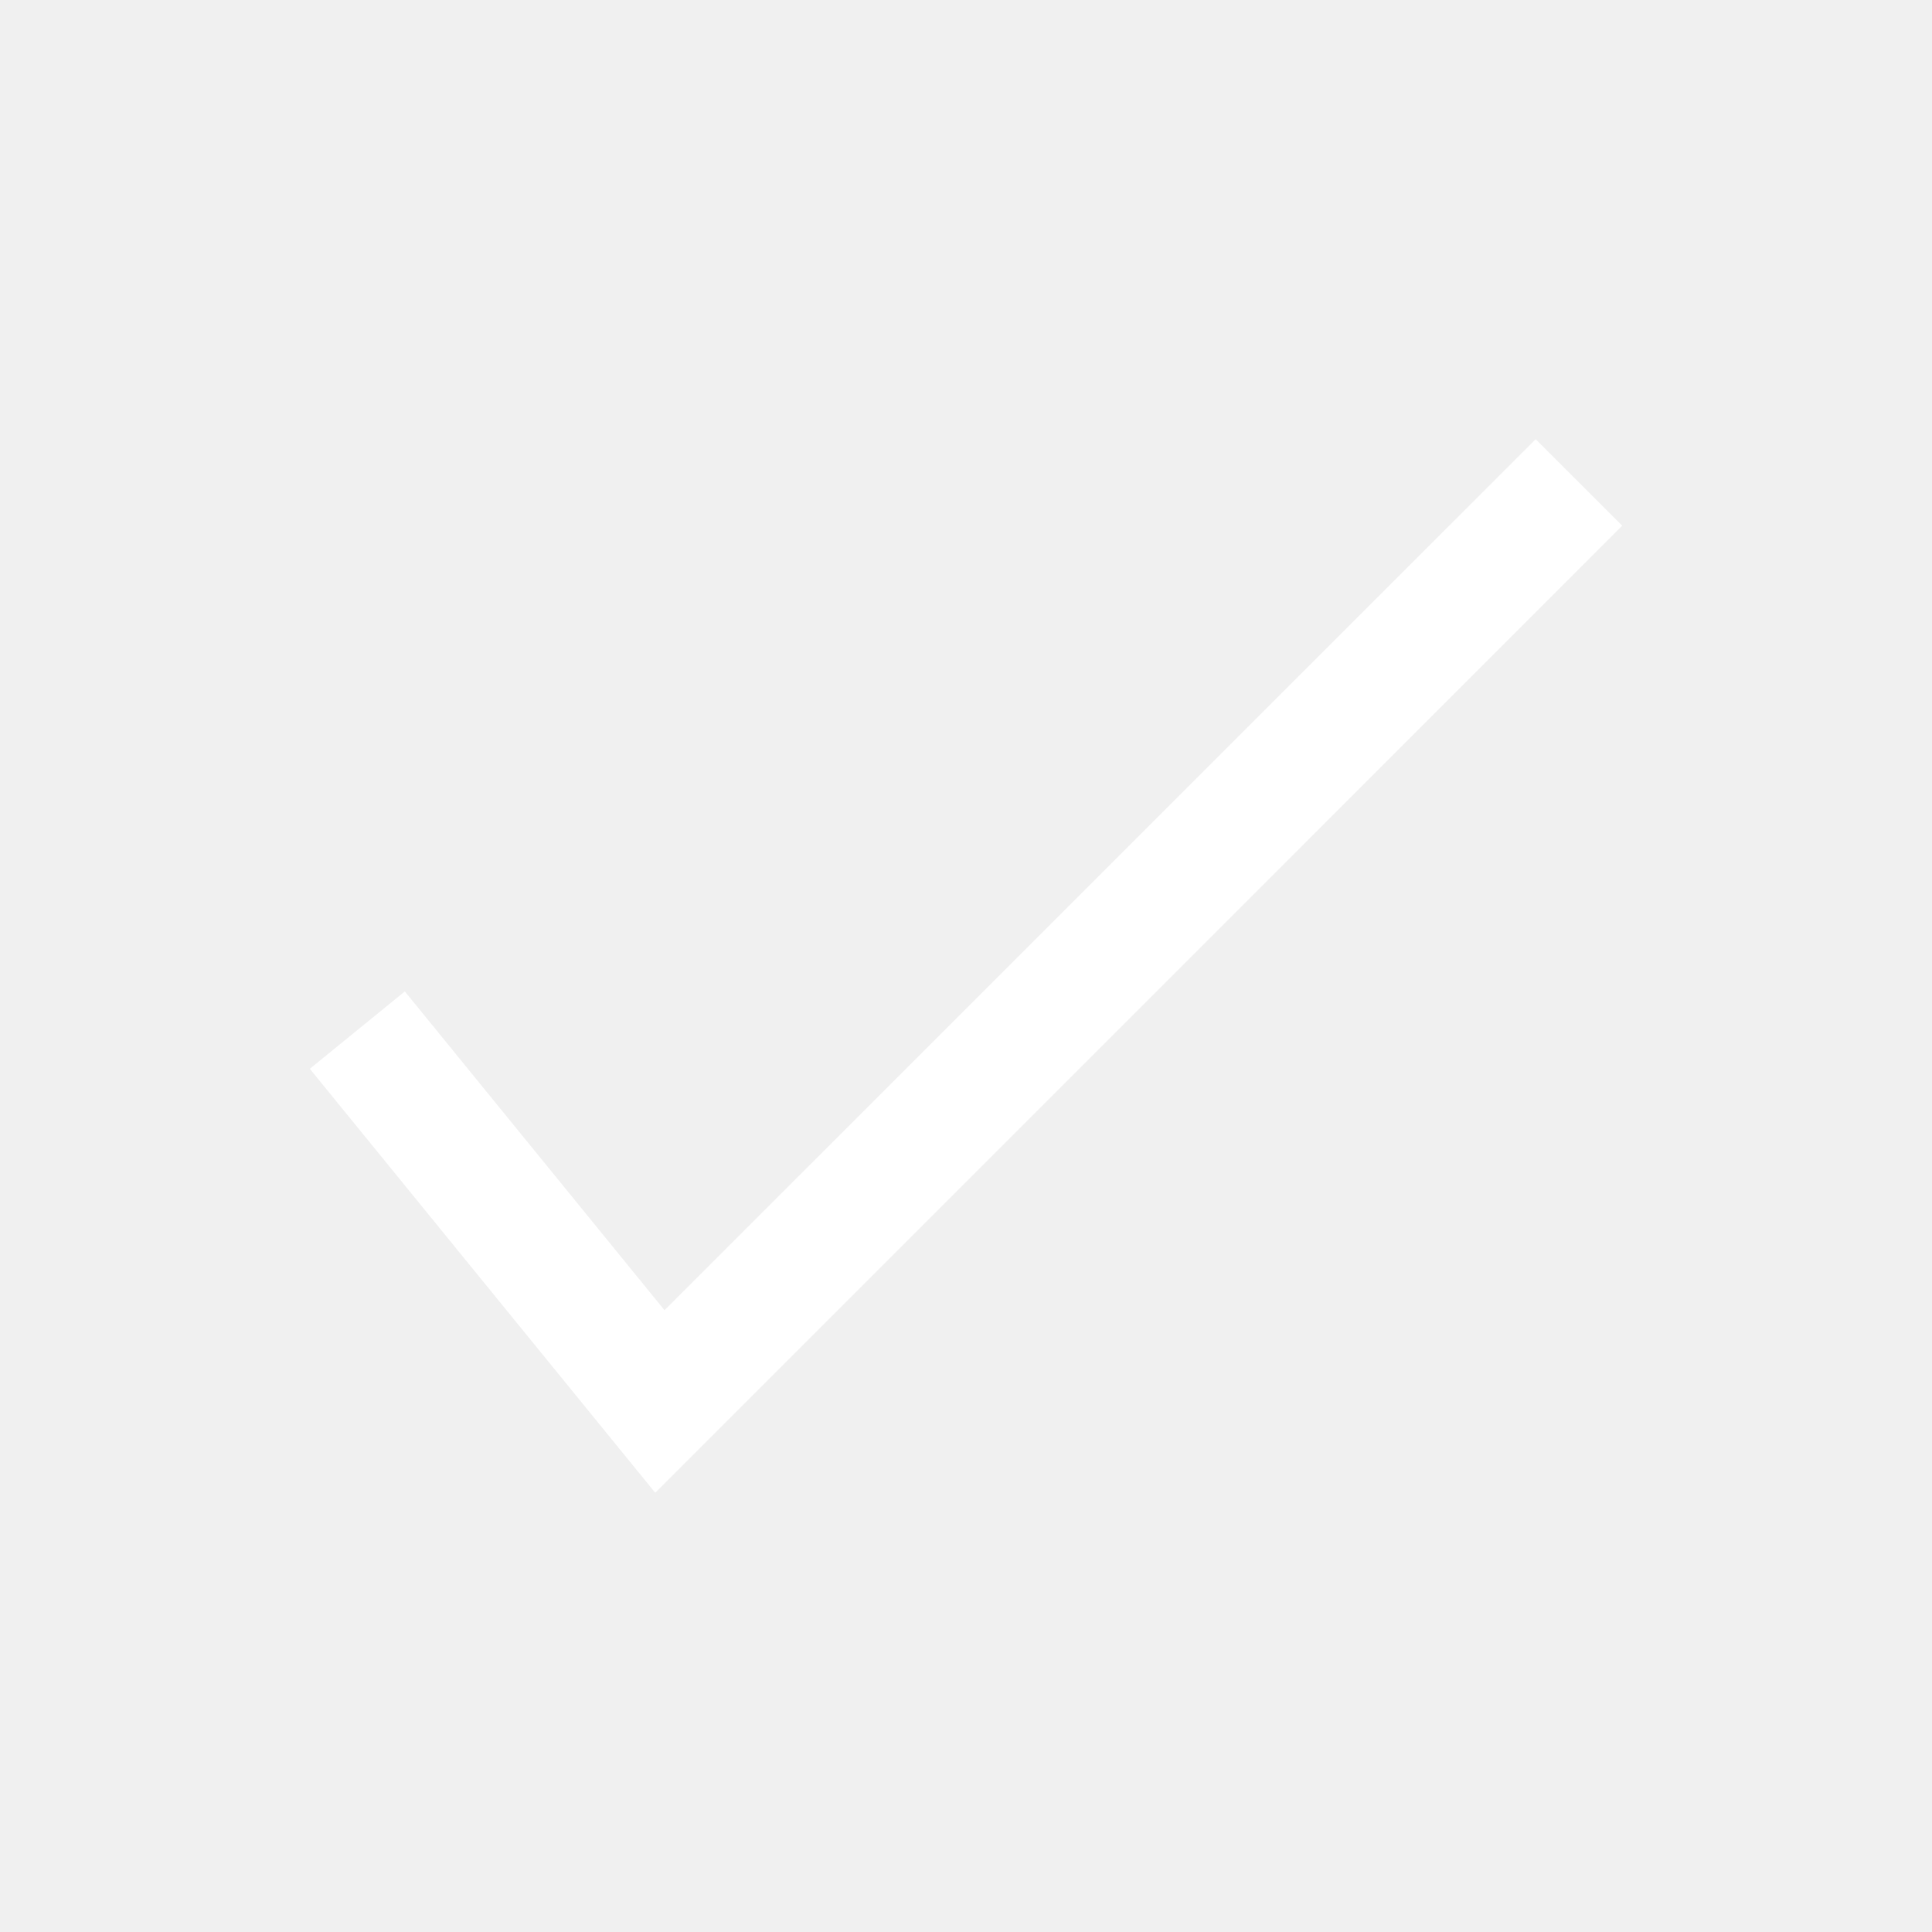
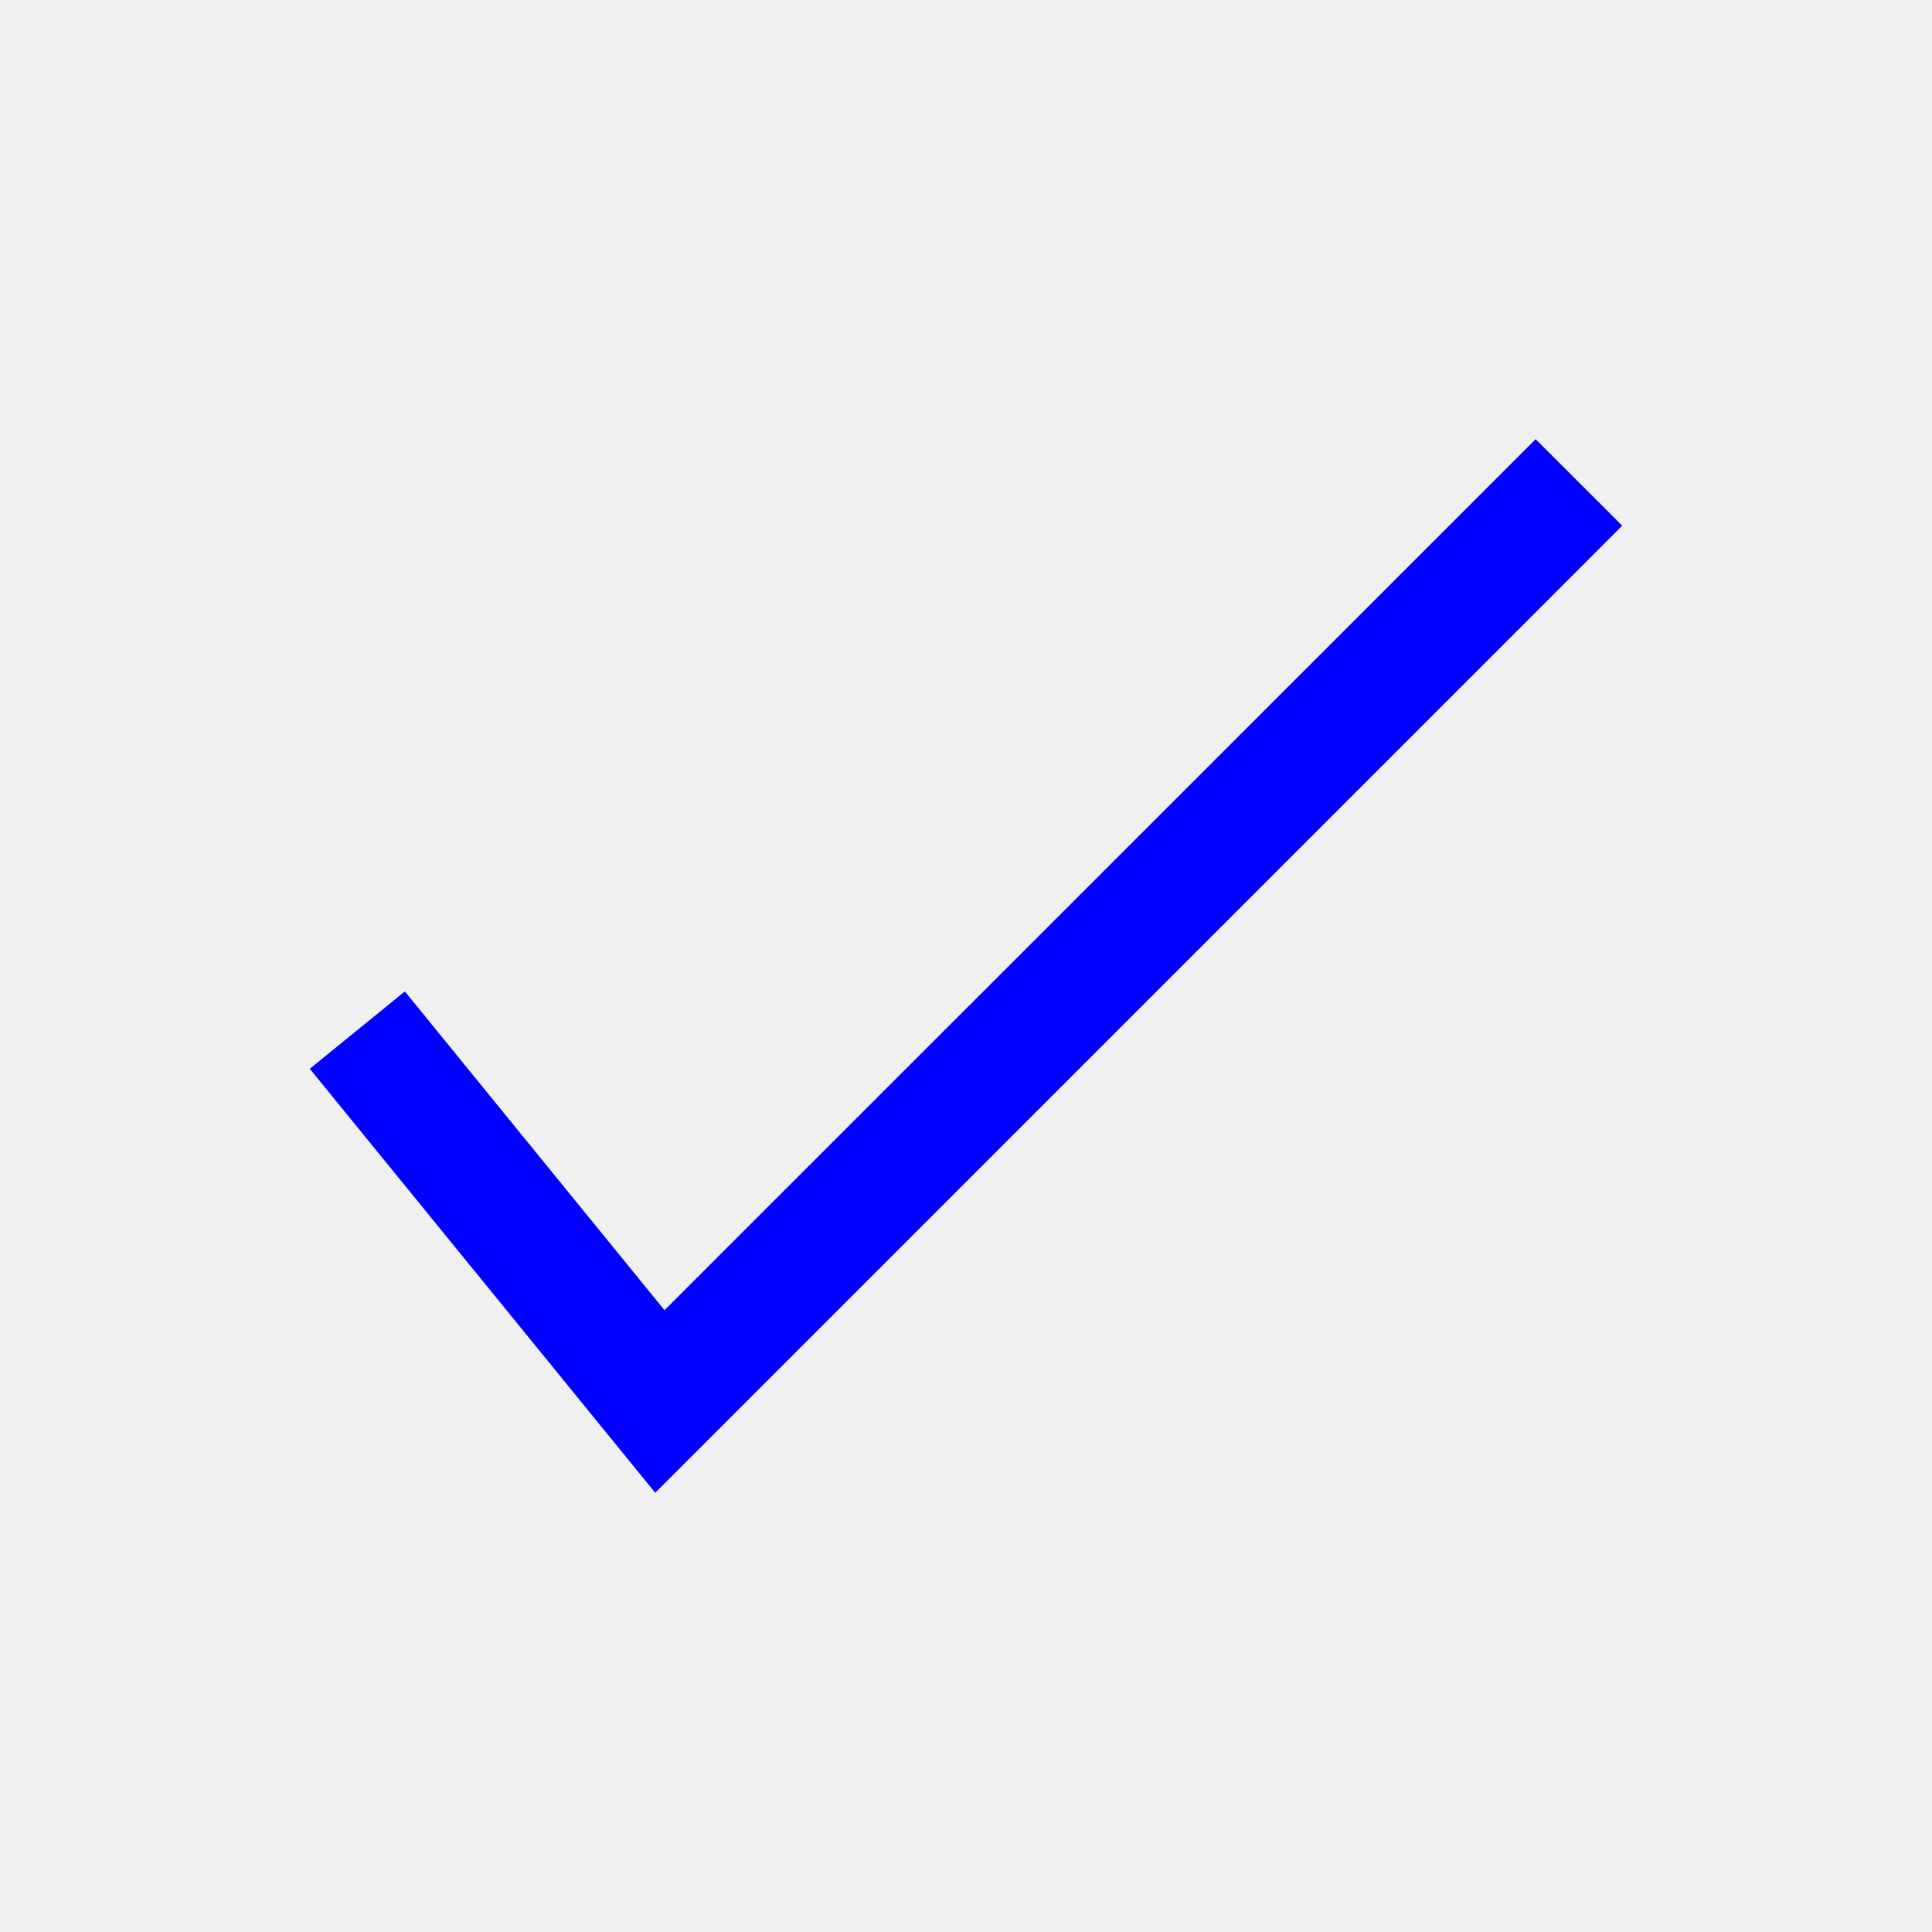
- <svg xmlns="http://www.w3.org/2000/svg" fill="#FFFFFF" width="100pt" height="100pt" version="1.1" viewBox="0 0 100 100">
+ <svg xmlns="http://www.w3.org/2000/svg" fill="#0000FF" width="100pt" height="100pt" version="1.1" viewBox="0 0 100 100">
  <path d="m34.395 67.816l-13.441-16.5-4.918 4.004 17.879 21.945 50.051-50.055-4.481-4.477z" />
</svg>
